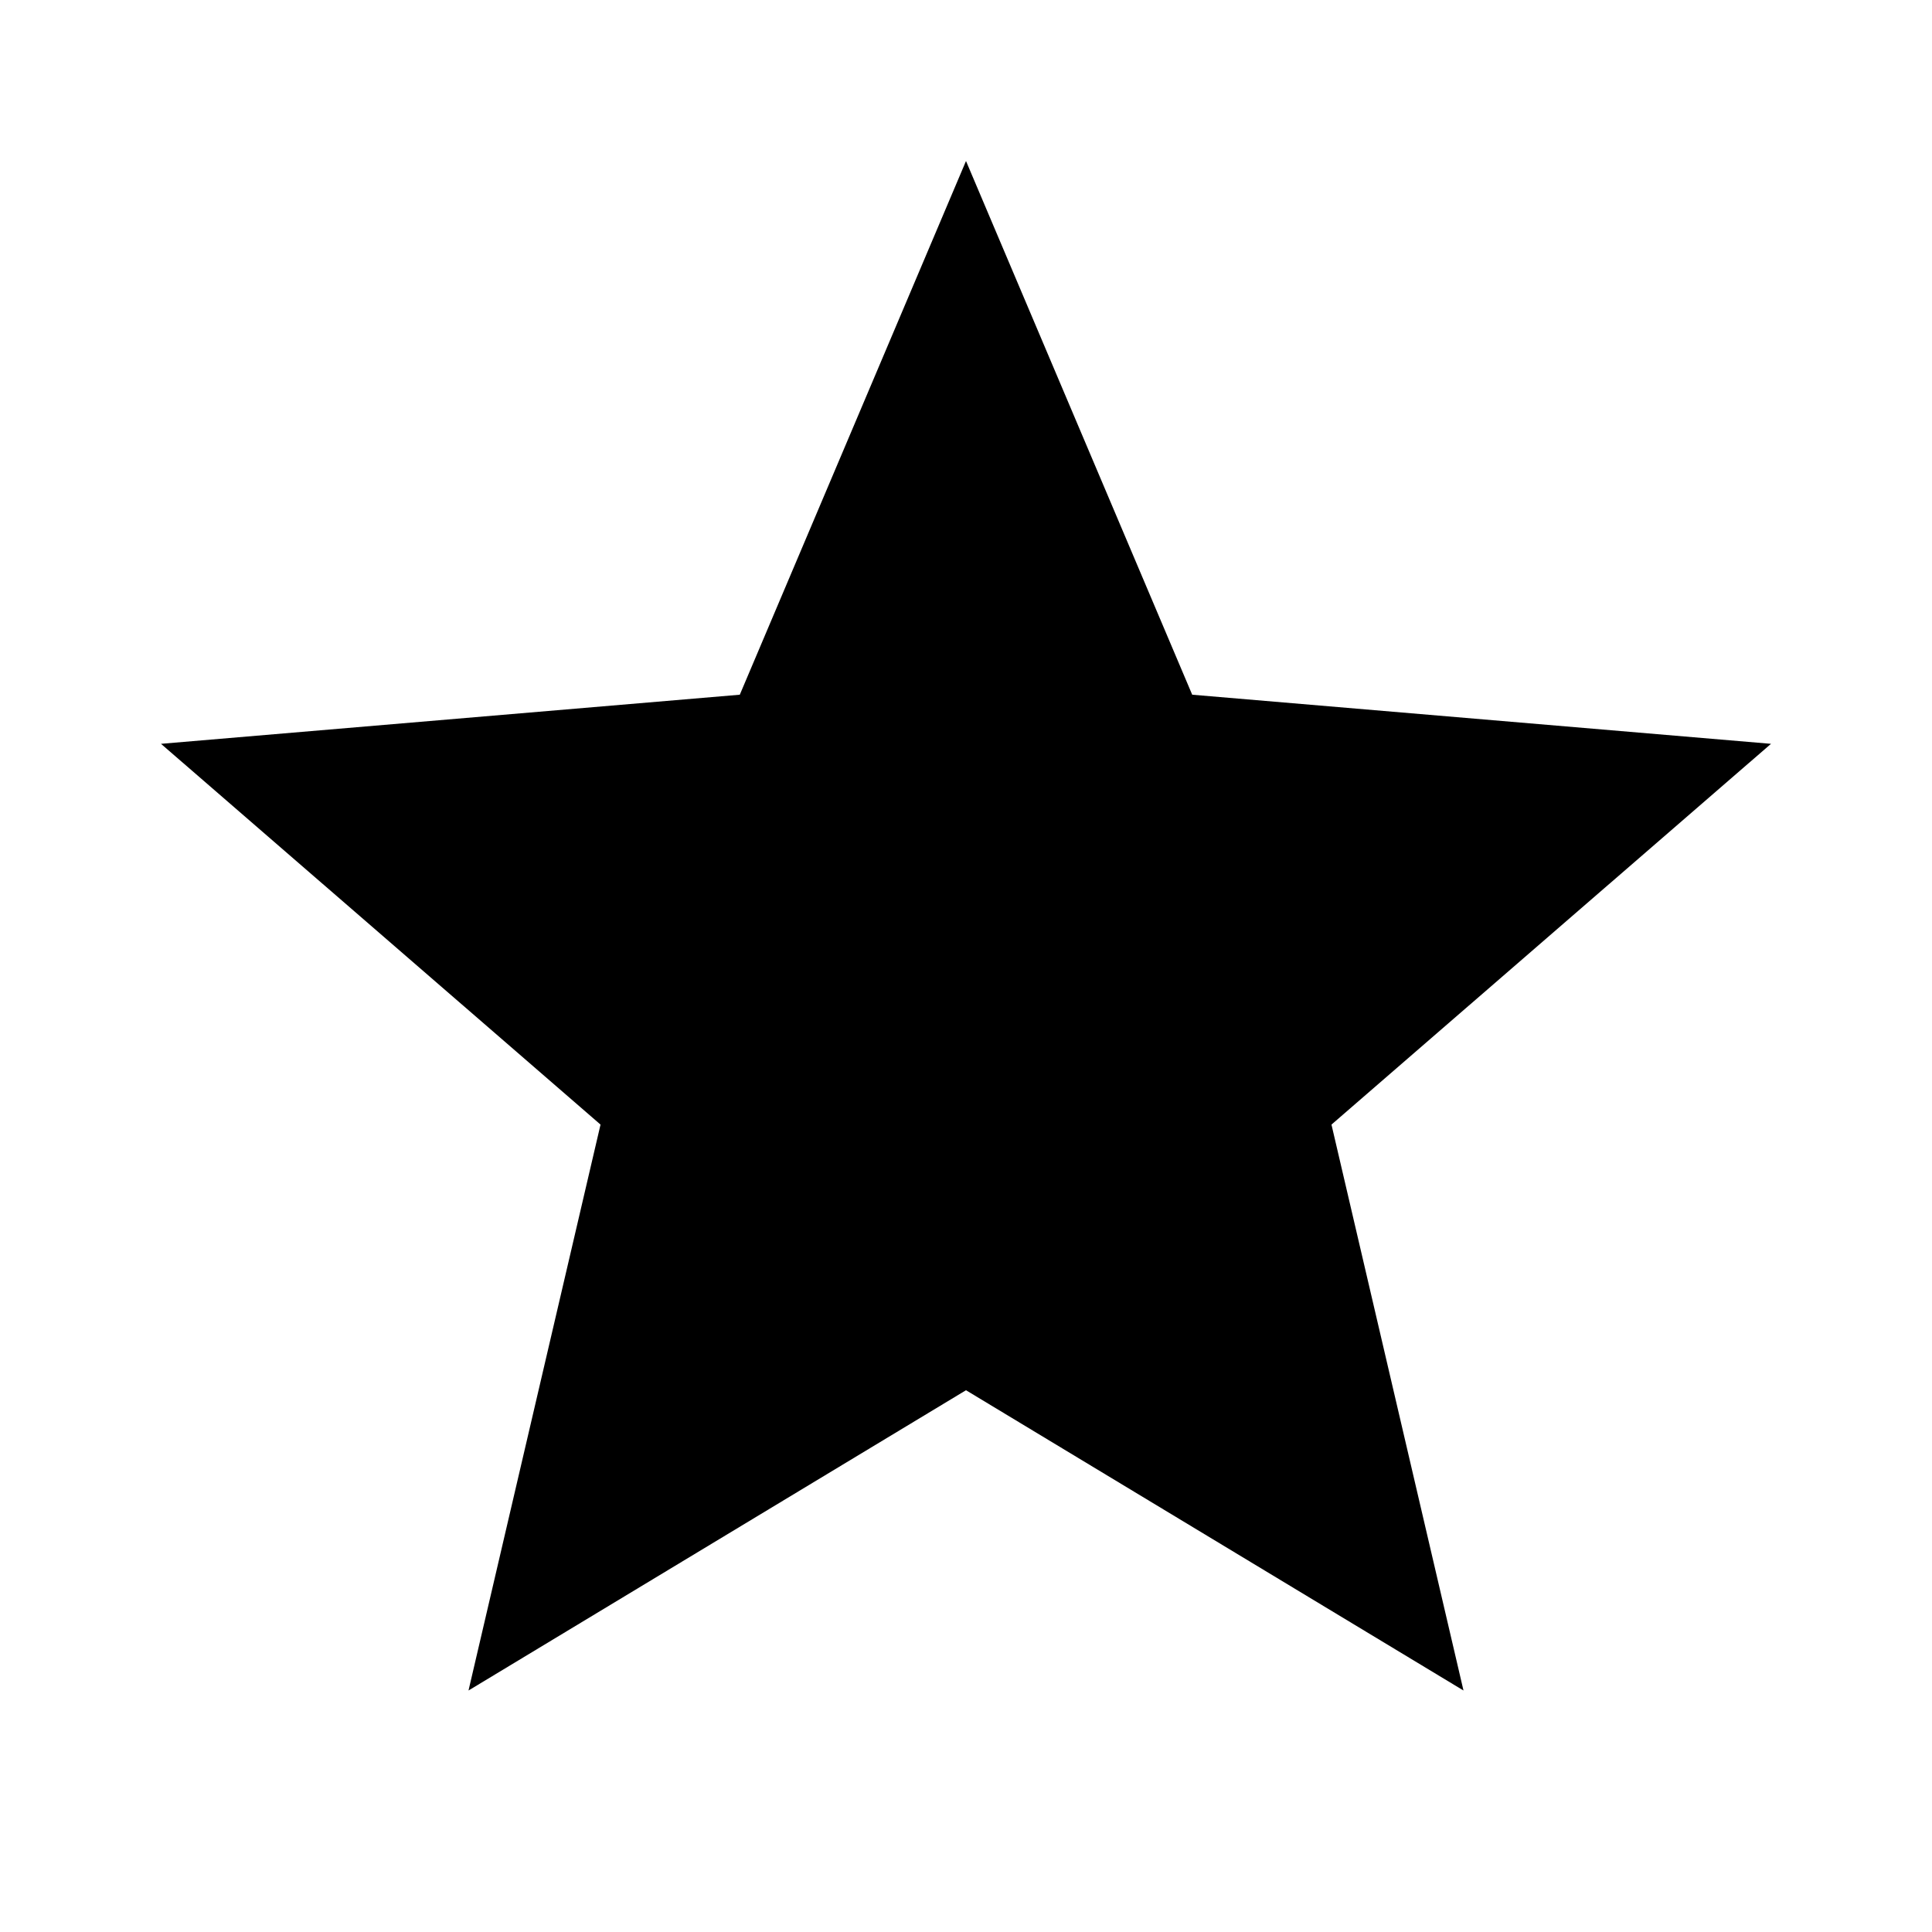
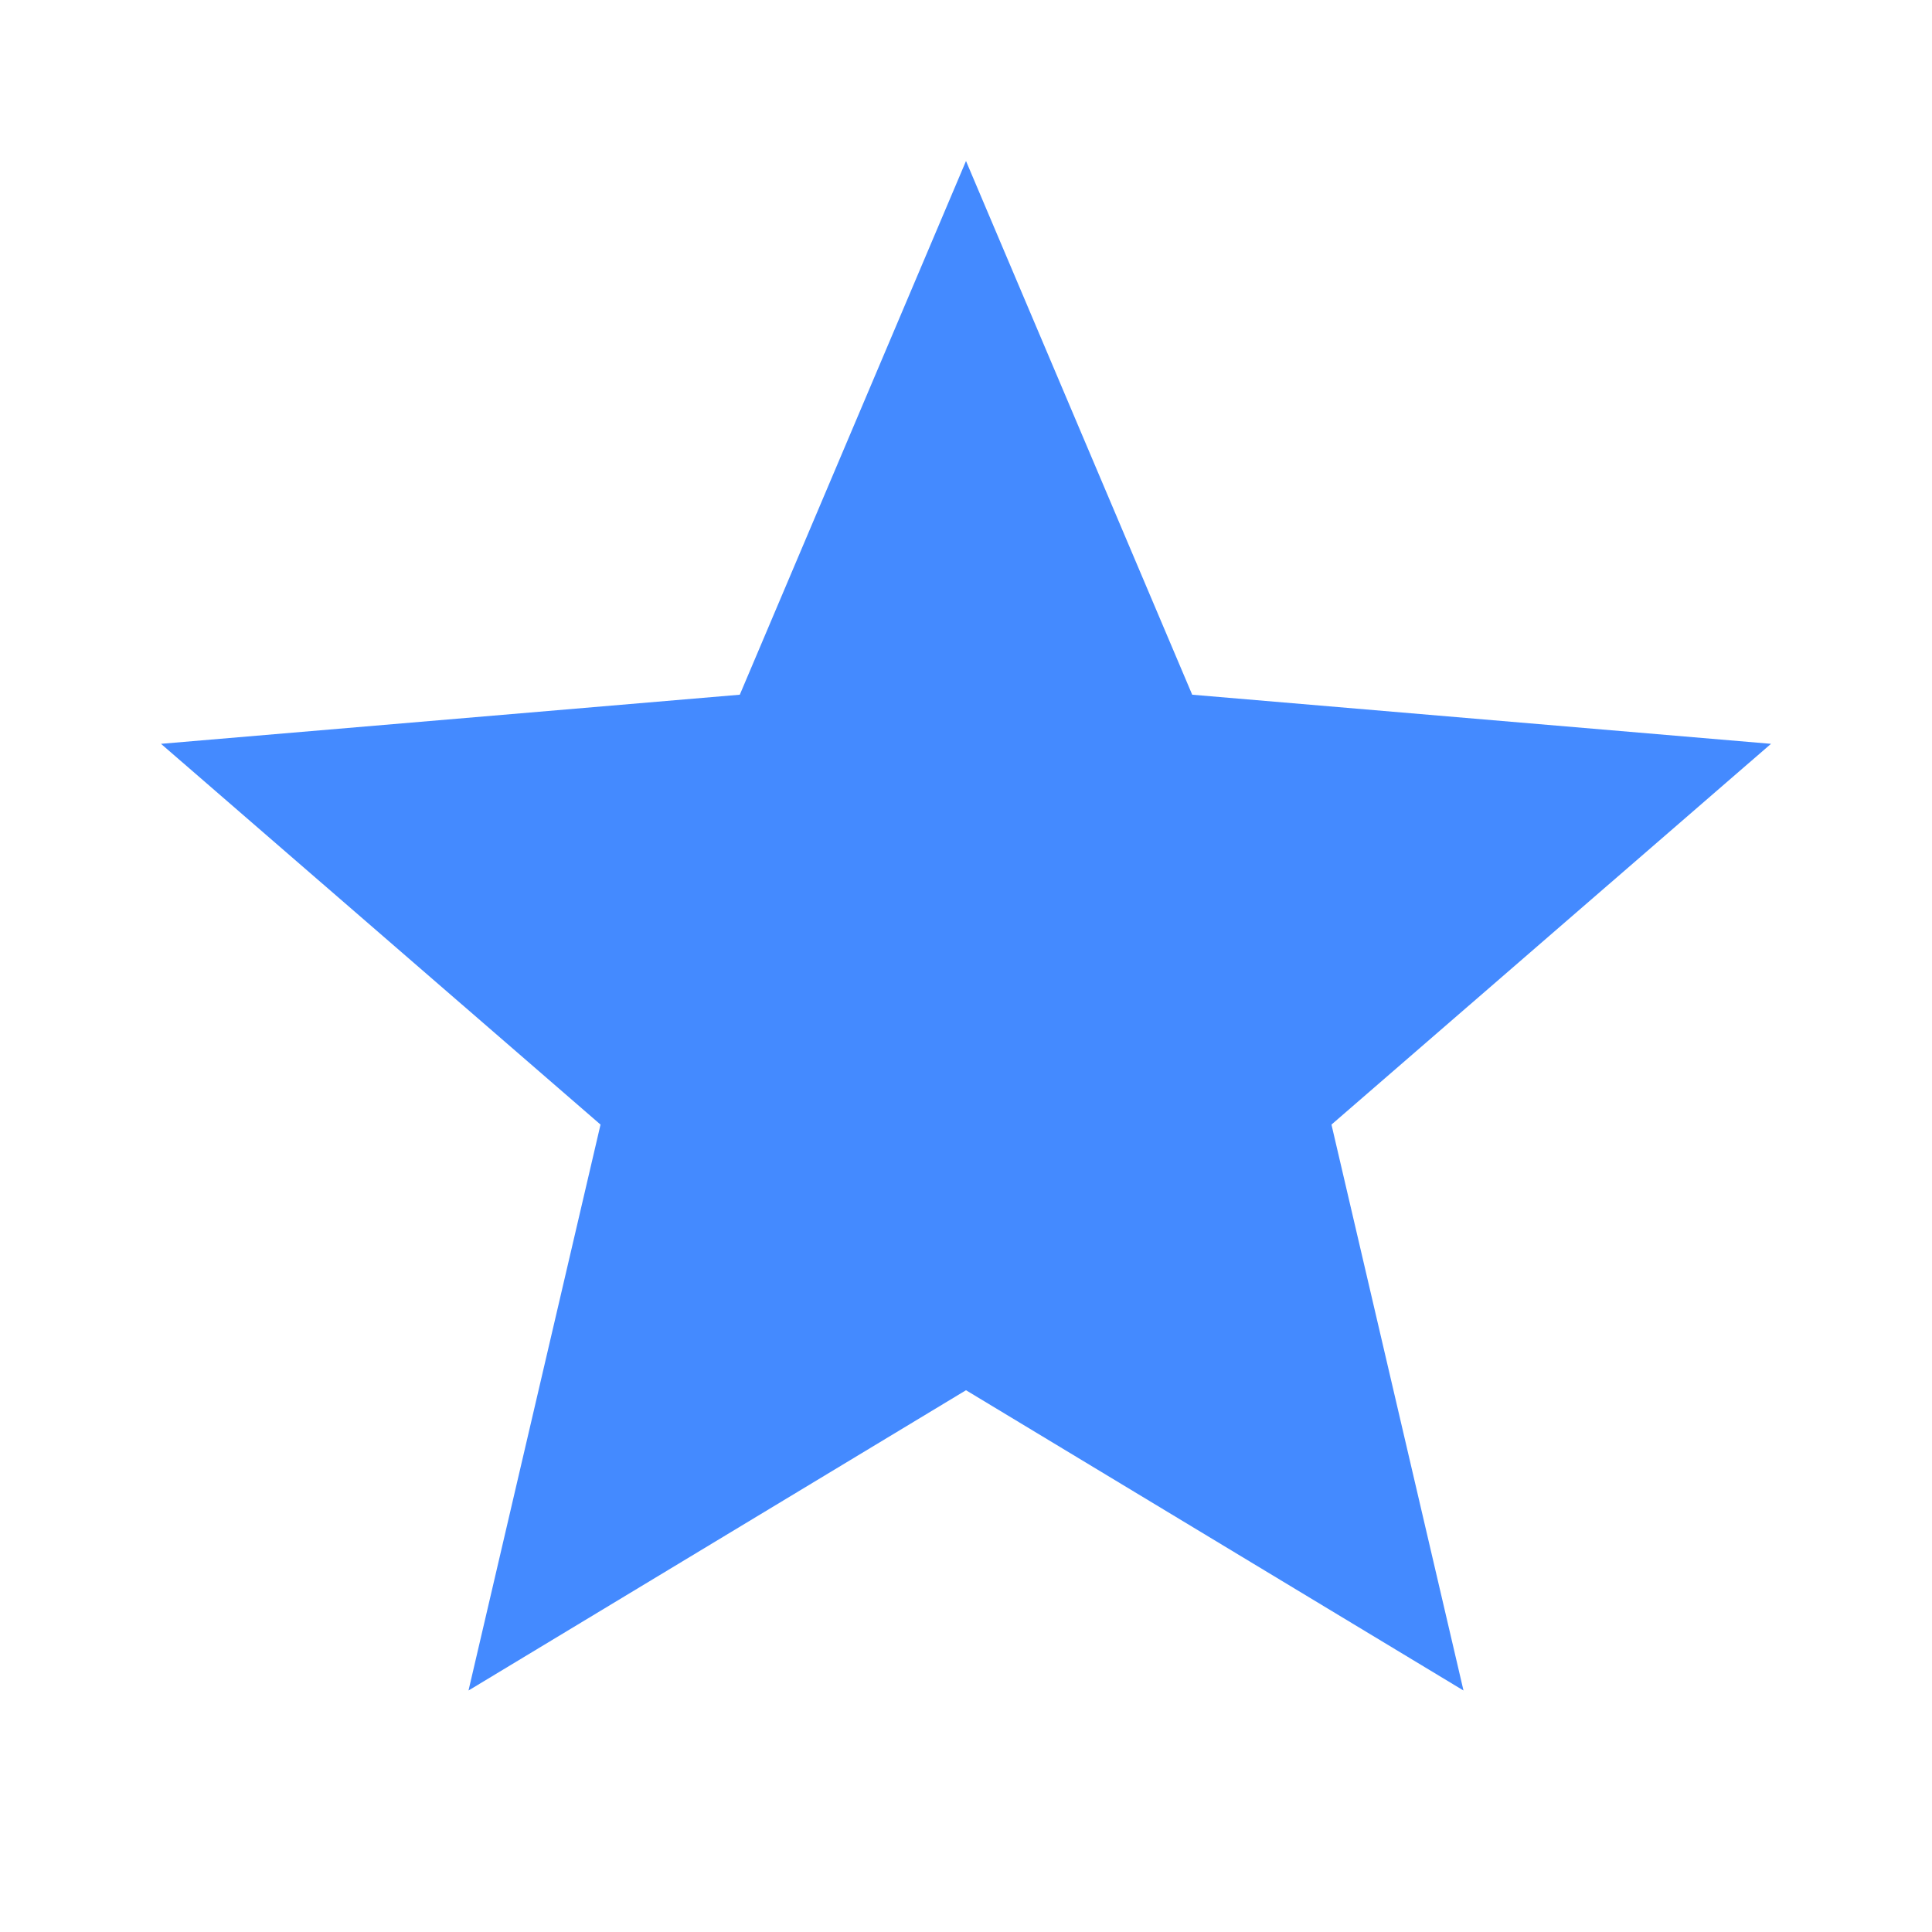
- <svg xmlns="http://www.w3.org/2000/svg" height="24px" viewBox="0 0 24 24" width="24px" fill="#000000">
+ <svg xmlns="http://www.w3.org/2000/svg" height="24px" viewBox="0 0 24 24" width="24px" fill="#448aff">
  <path d="M0 0h24v24H0z" fill="none" />
  <path d="M0 0h24v24H0z" fill="none" />
  <path d="M12 17.27L18.18 21l-1.64-7.03L22 9.24l-7.19-.61L12 2 9.19 8.63 2 9.24l5.46 4.73L5.82 21z" />
</svg>
